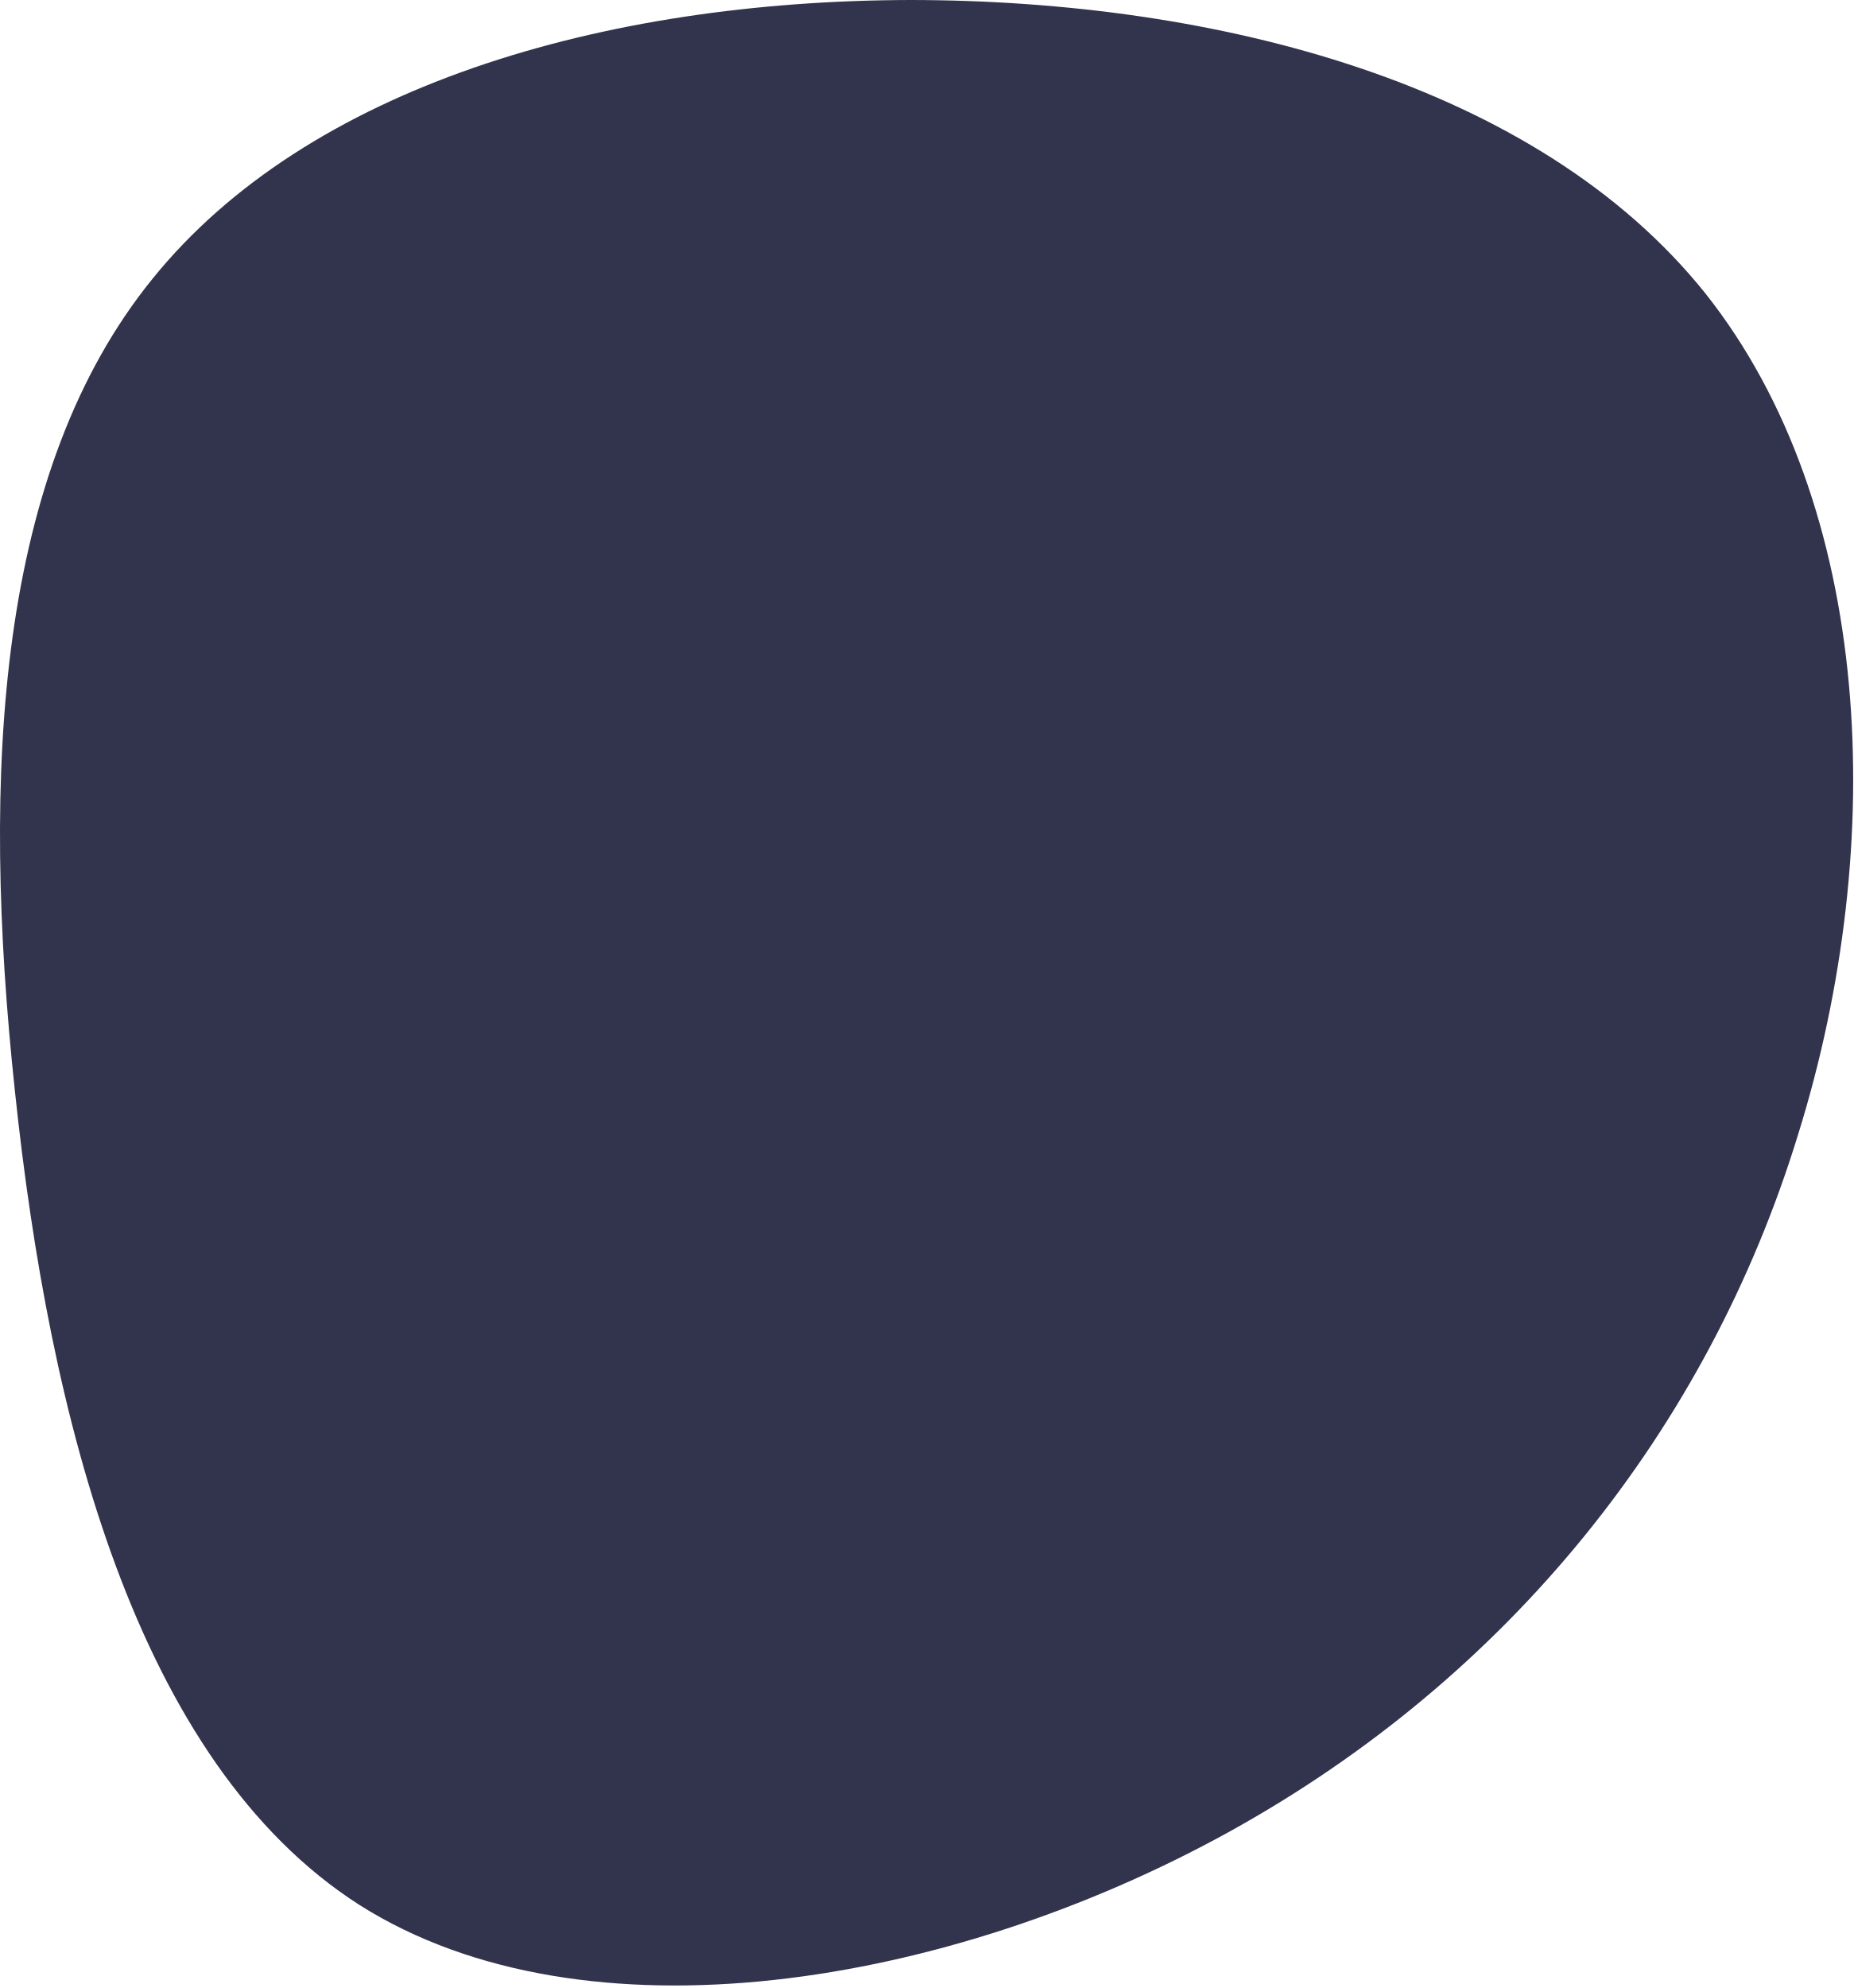
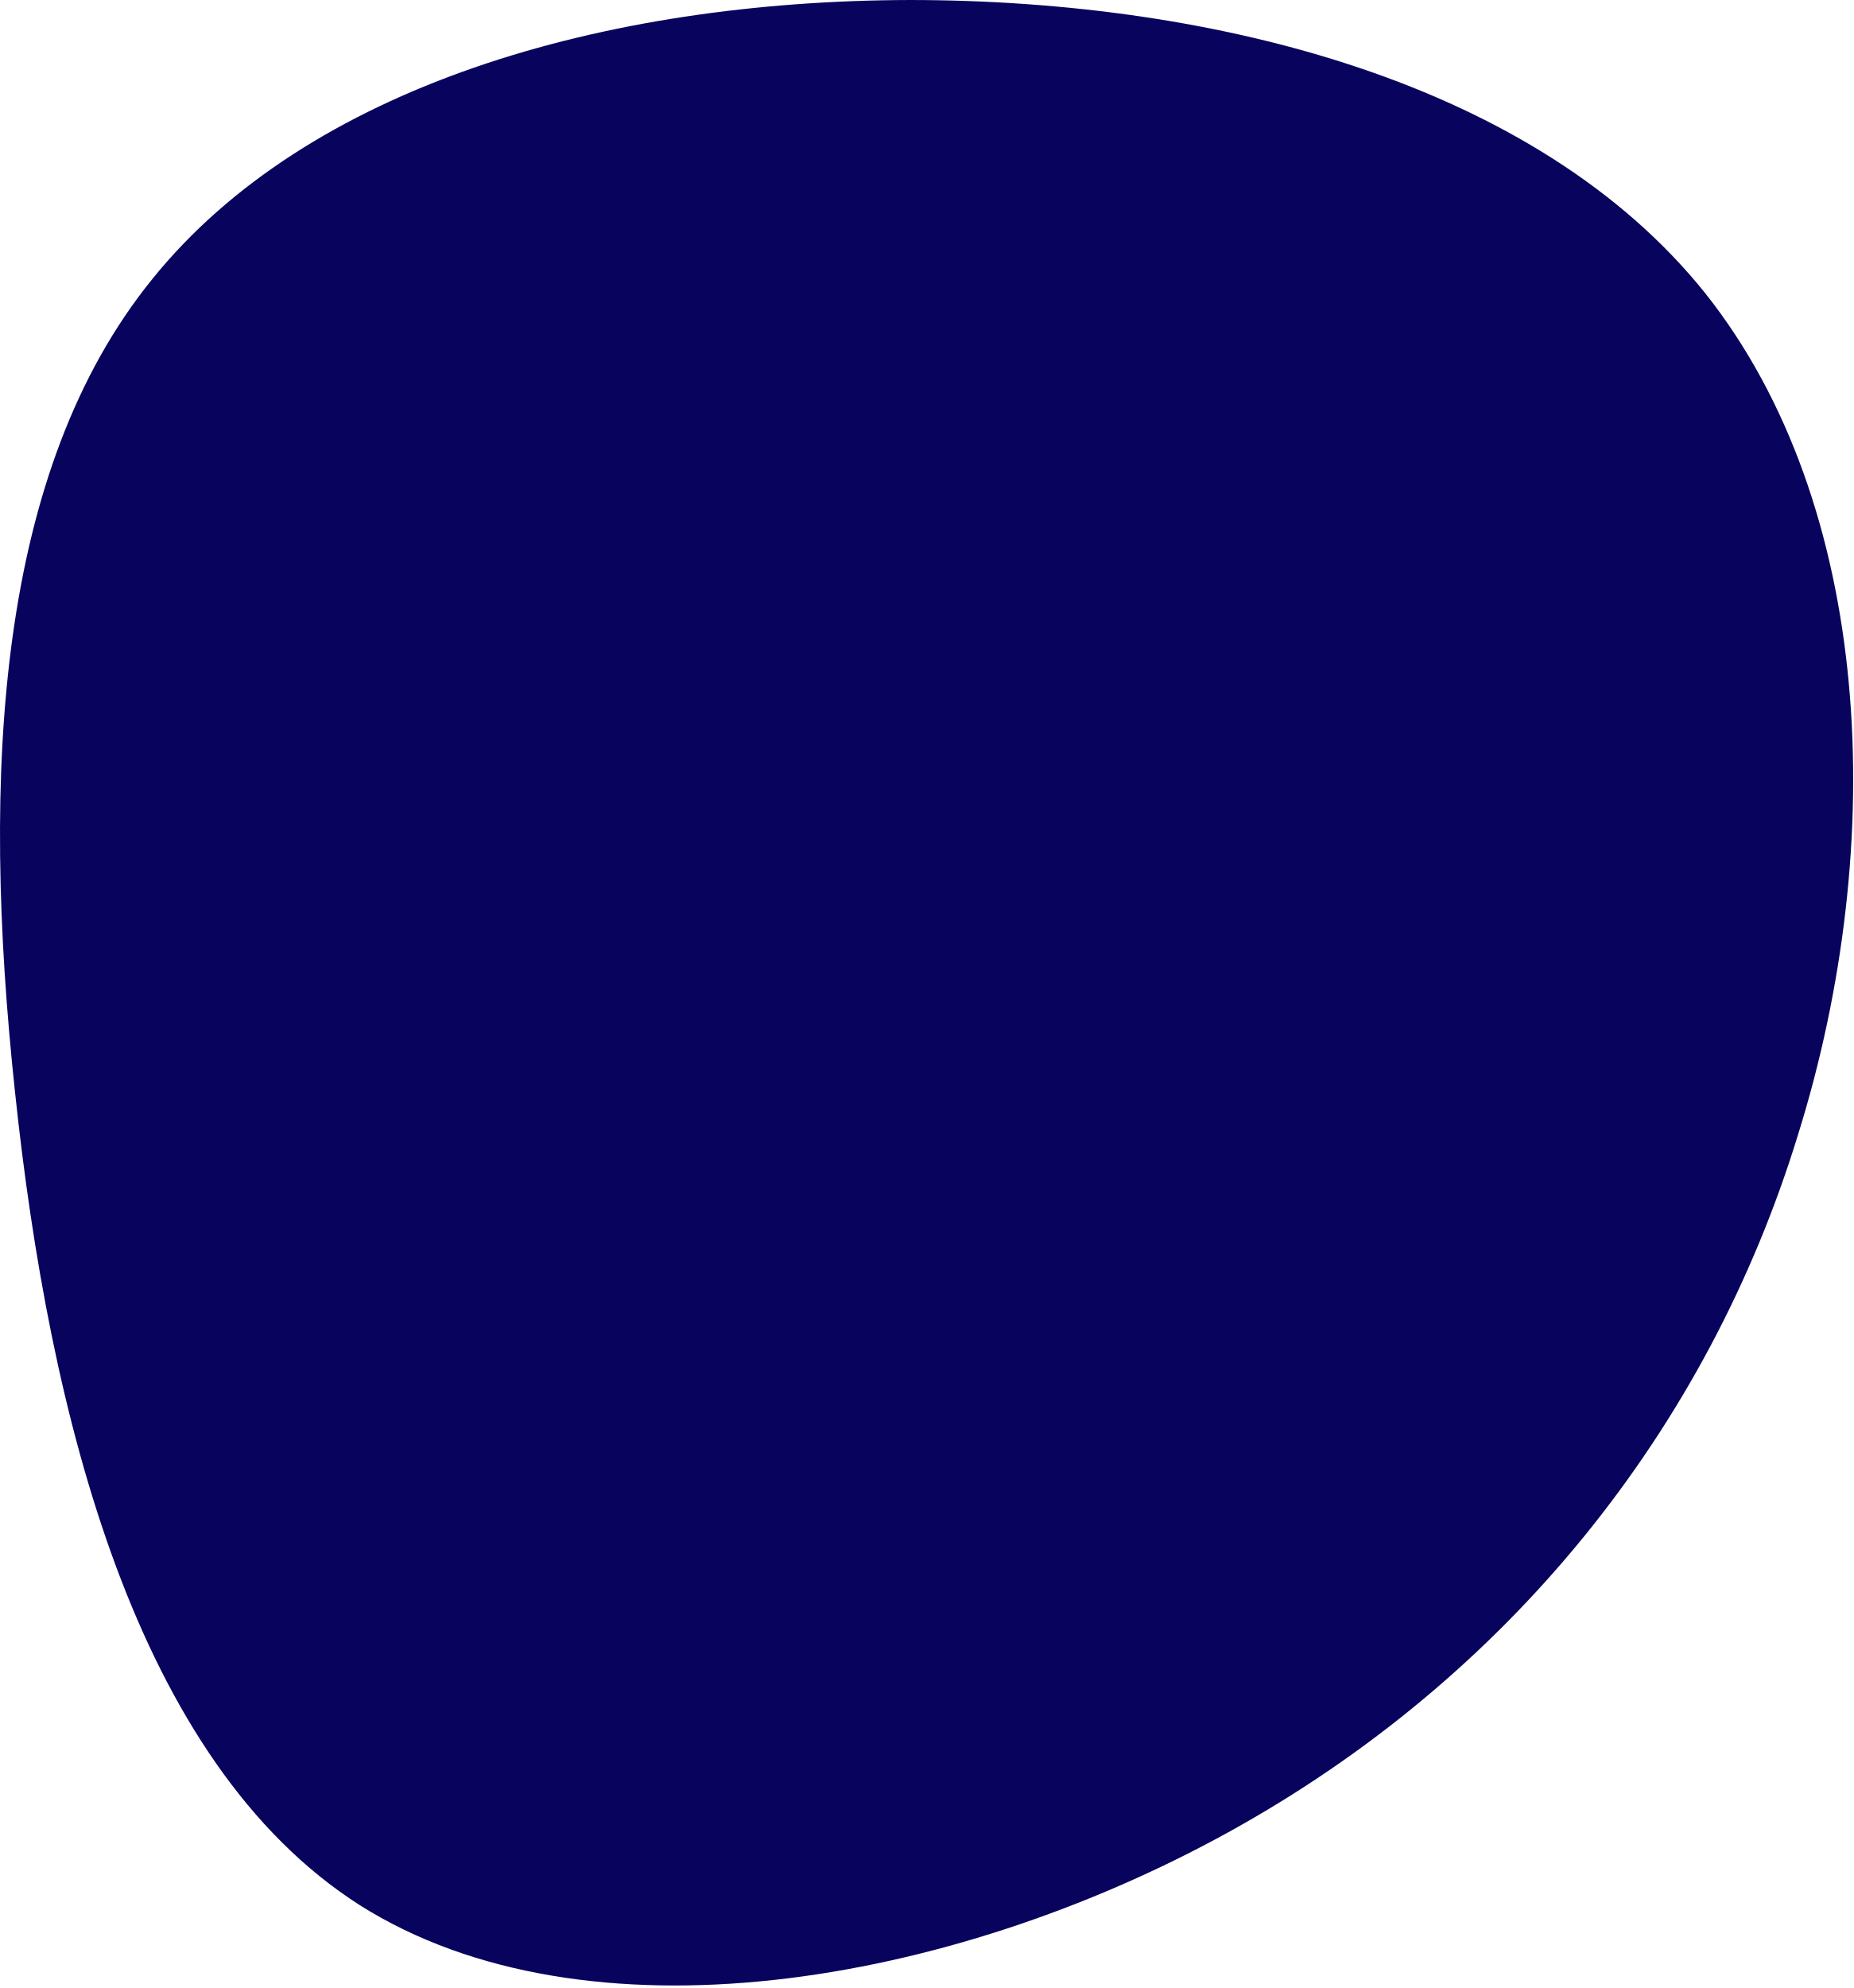
<svg xmlns="http://www.w3.org/2000/svg" width="458" height="491" viewBox="0 0 458 491" fill="none">
-   <path d="M303.457 452.526C234.219 490.701 144.538 505.671 88.896 470.553C33.342 435.103 12.159 349.654 3.711 269.744C-4.826 190.165 -0.628 116.126 37.611 68.935C75.939 21.414 148.816 0.168 224.933 0C300.63 0.074 379.744 20.563 421.29 72.468C462.748 124.704 466.727 208.026 444.153 280.332C421.822 353.059 372.696 414.35 303.457 452.526Z" fill="#32334C" />
+   <path d="M303.457 452.526C234.219 490.701 144.538 505.671 88.896 470.553C33.342 435.103 12.159 349.654 3.711 269.744C-4.826 190.165 -0.628 116.126 37.611 68.935C75.939 21.414 148.816 0.168 224.933 0C300.63 0.074 379.744 20.563 421.29 72.468C462.748 124.704 466.727 208.026 444.153 280.332C421.822 353.059 372.696 414.35 303.457 452.526Z" fill="#08045e" />
</svg>
